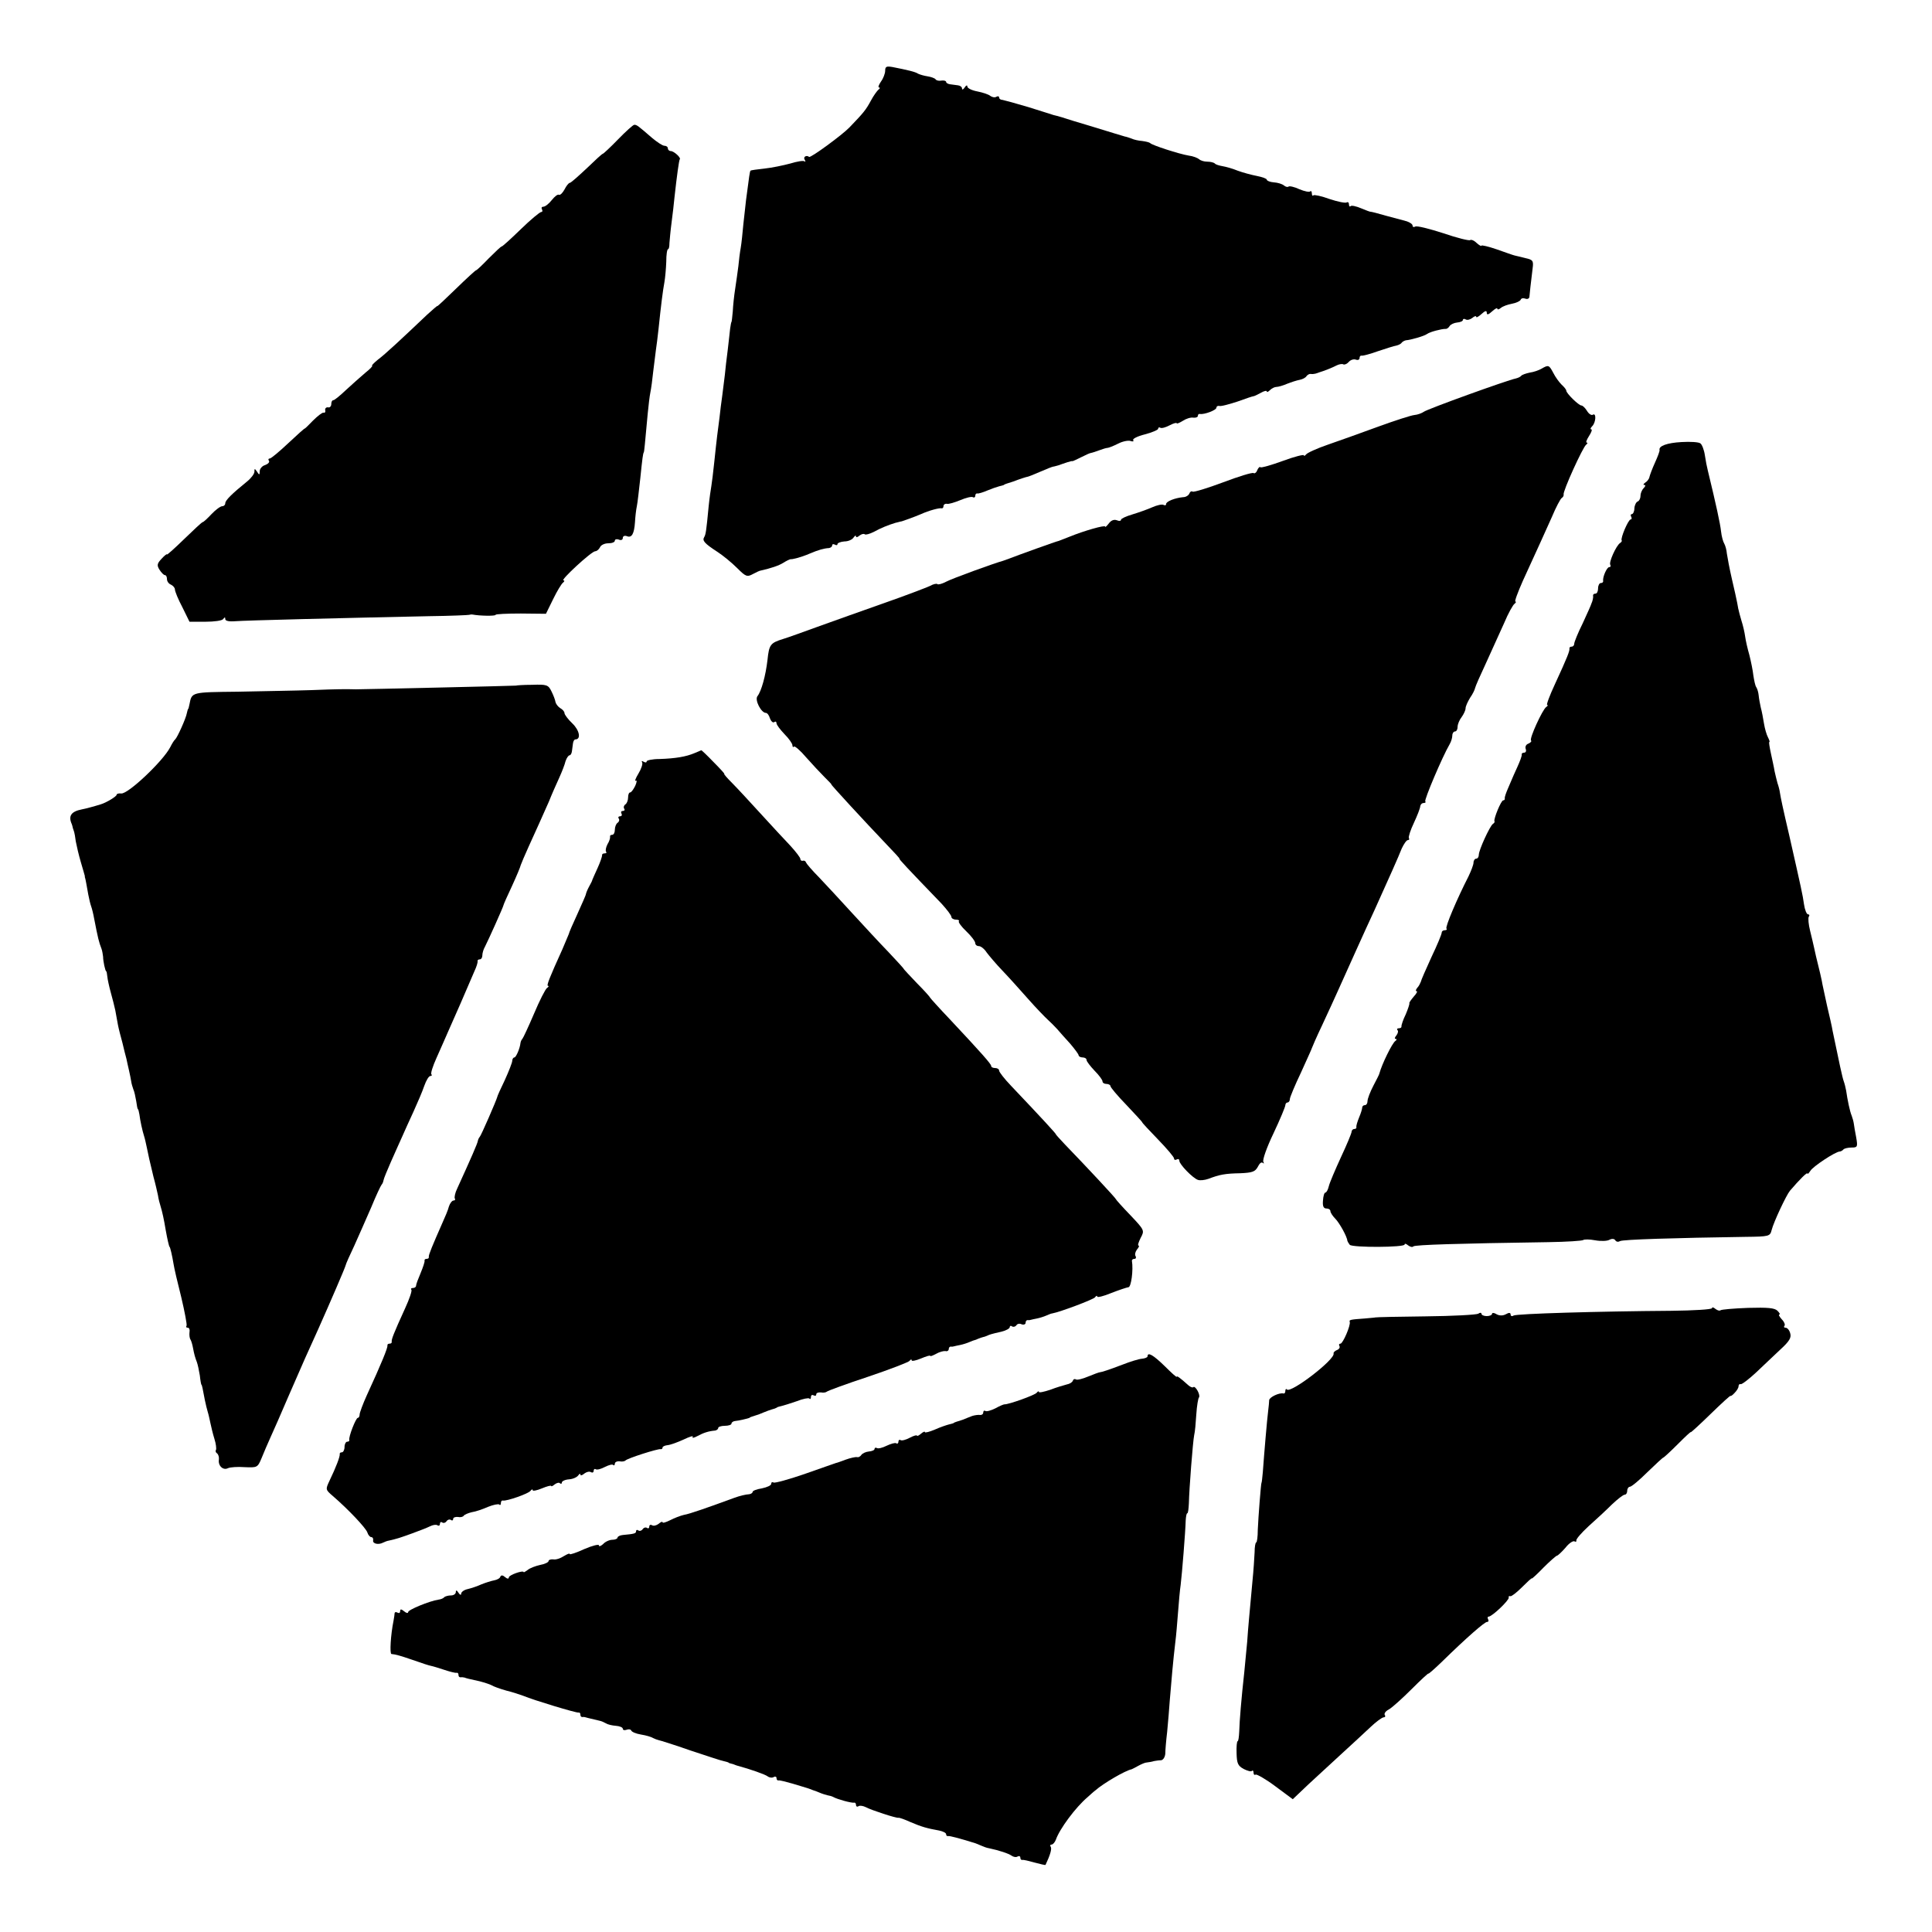
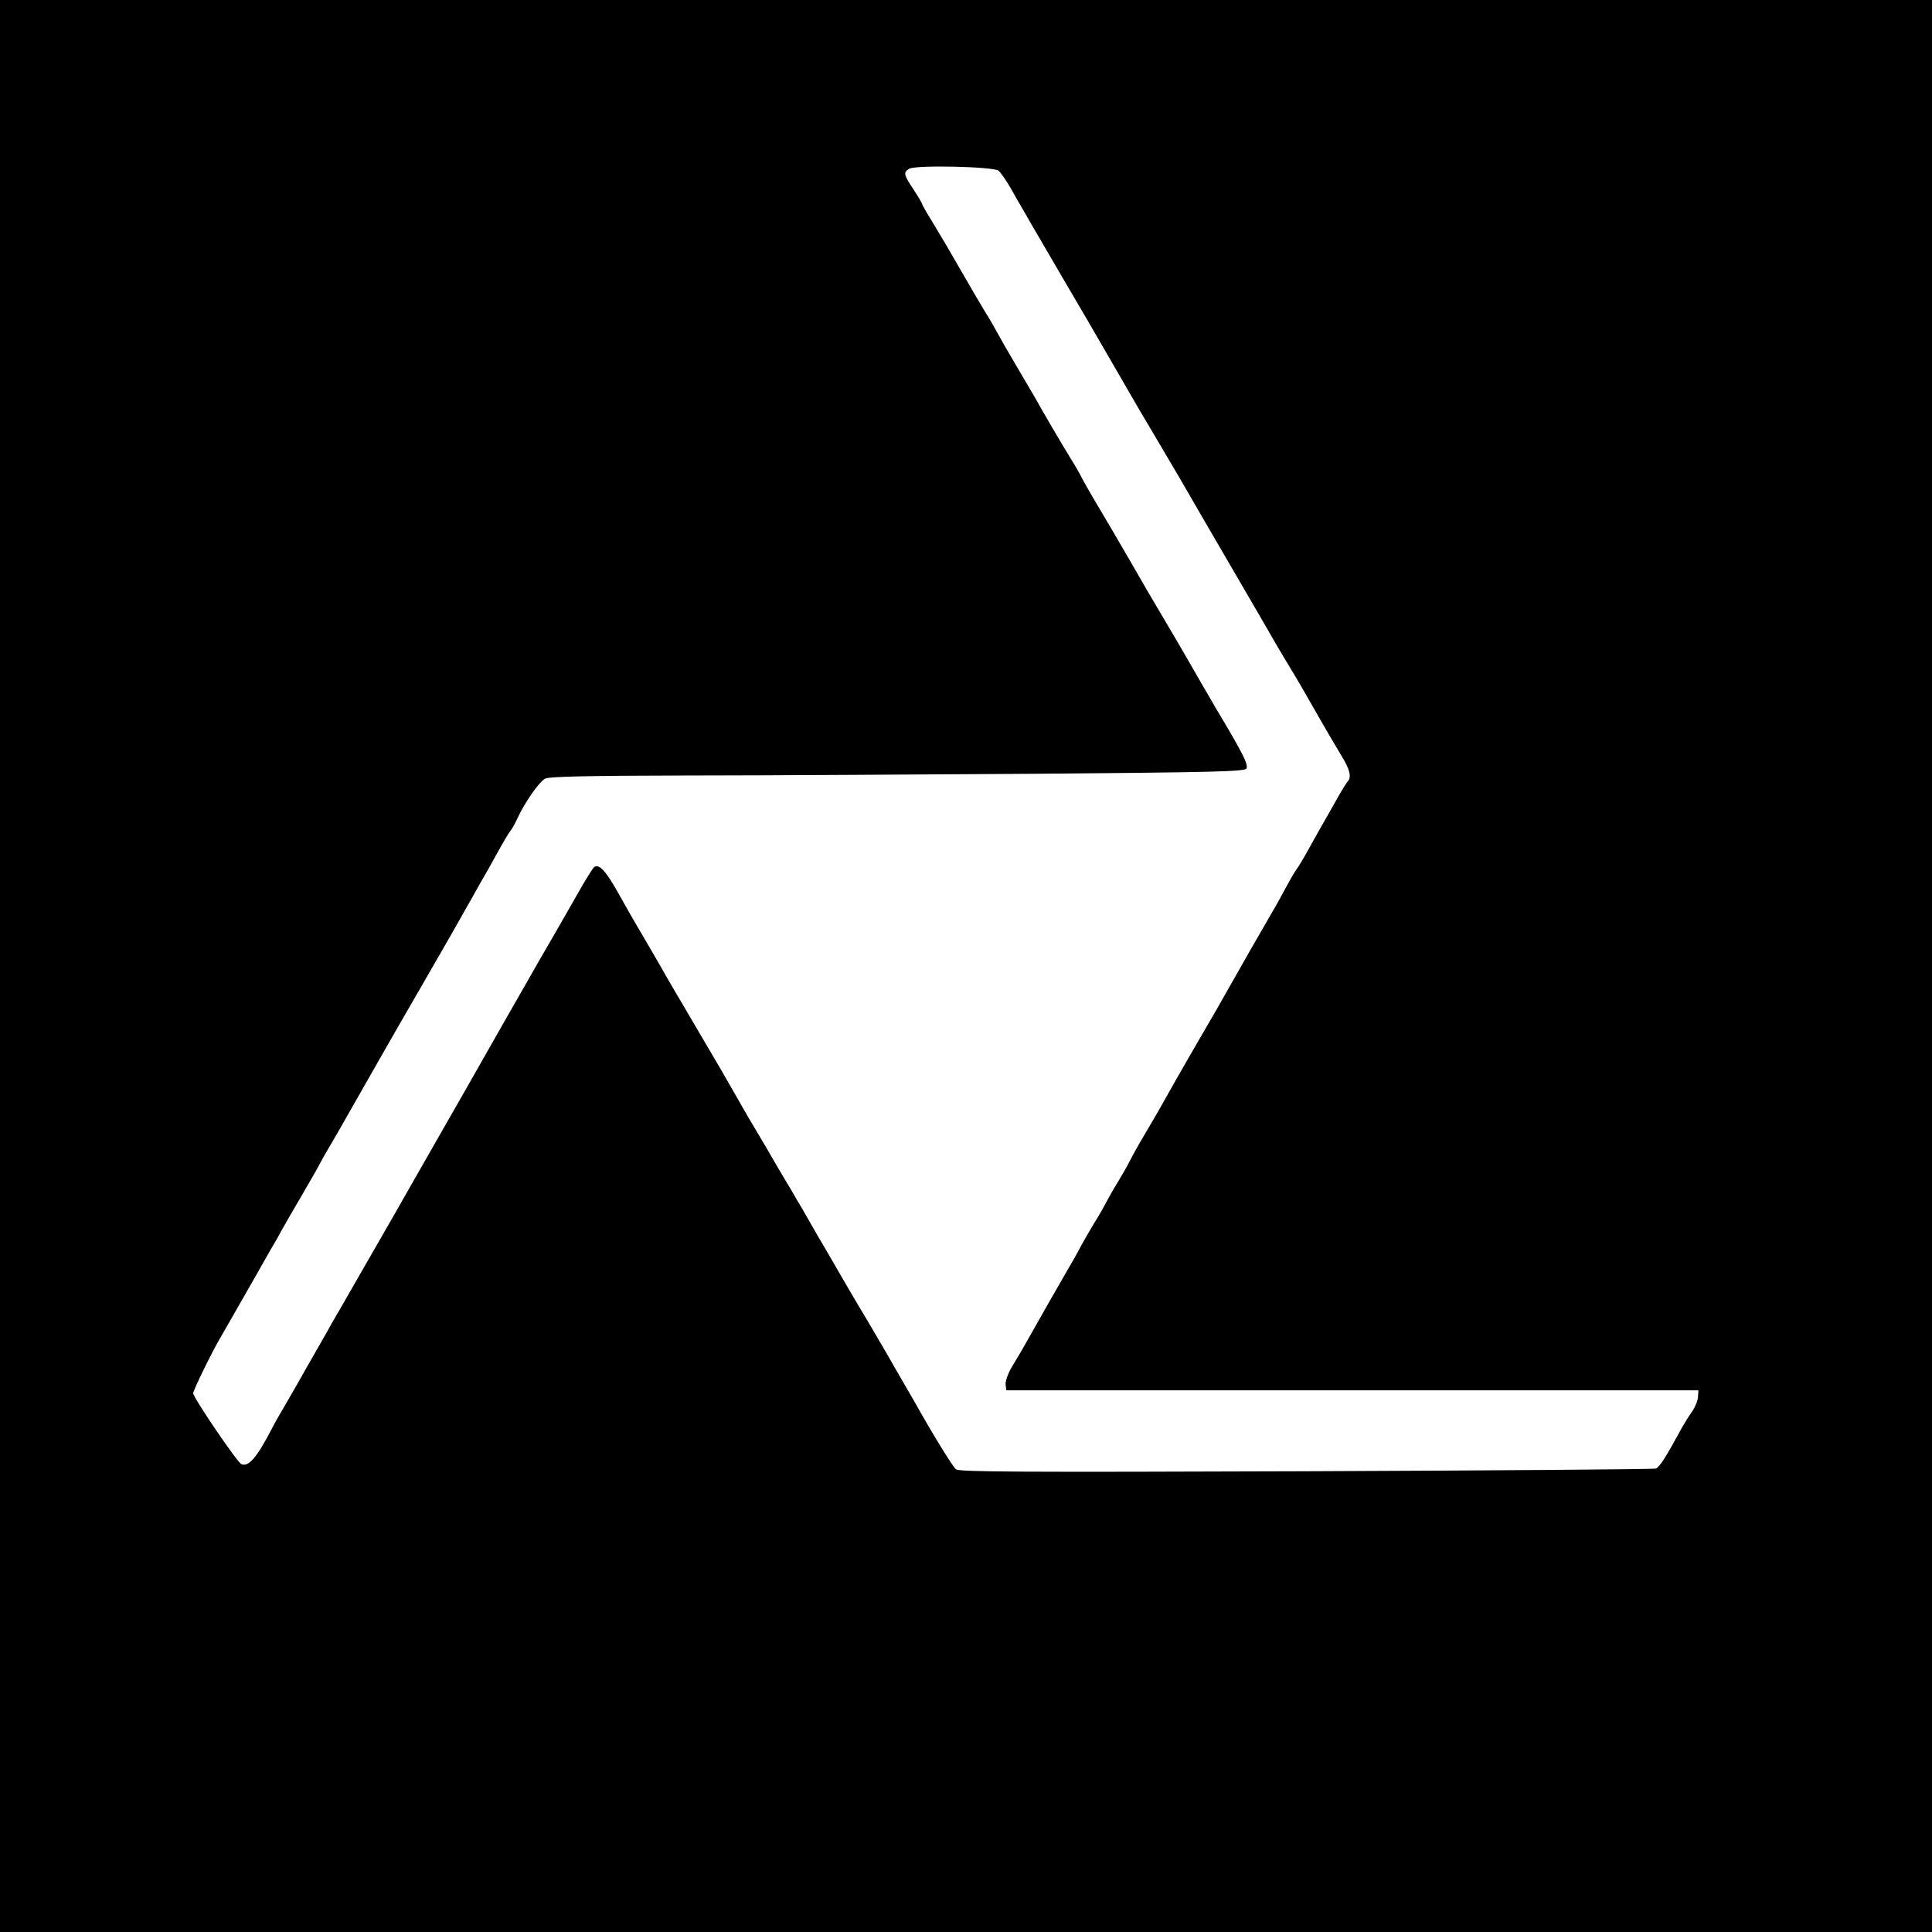
- <svg xmlns="http://www.w3.org/2000/svg" version="1.0" width="729pt" height="729pt" viewBox="0 0 729 729" preserveAspectRatio="xMidYMid meet">
-   <g transform="translate(0,729) scale(0.1,-0.1)" fill="#000000" stroke="none">
-     <path d="M3340 7023 c0 -10 -7 -29 -16 -41 -8 -12 -12 -22 -7 -22 4 0 4 -4 -2 -8 -5 -4 -19 -23 -29 -42 -19 -35 -27 -45 -81 -101 -28 -29 -147 -116 -152 -111 -10 8 -23 0 -17 -10 4 -7 4 -10 0 -7 -4 4 -28 0 -54 -8 -26 -7 -69 -16 -97 -19 -27 -3 -51 -6 -53 -8 -3 -3 -5 -20 -17 -111 -2 -16 -6 -57 -10 -90 -3 -33 -7 -73 -10 -90 -3 -16 -7 -48 -9 -70 -3 -22 -8 -60 -12 -85 -4 -25 -8 -63 -9 -85 -2 -22 -4 -40 -5 -40 -1 0 -3 -11 -5 -25 -1 -14 -6 -50 -9 -80 -4 -30 -9 -73 -11 -95 -3 -22 -7 -58 -10 -80 -3 -22 -8 -58 -10 -80 -3 -22 -7 -53 -9 -70 -2 -16 -7 -61 -11 -100 -4 -38 -9 -79 -11 -90 -2 -11 -7 -45 -10 -75 -9 -95 -11 -107 -17 -117 -8 -13 2 -24 48 -54 22 -14 56 -42 76 -62 33 -33 38 -35 60 -23 13 7 26 13 29 13 40 9 69 19 85 29 11 7 23 13 28 14 4 0 8 0 10 1 1 0 9 2 17 4 8 2 29 9 45 16 33 14 54 20 73 21 6 1 12 5 12 10 0 5 5 6 10 3 6 -3 10 -3 10 2 0 4 12 9 26 10 15 0 30 7 35 15 5 7 9 9 9 4 0 -5 6 -3 13 3 8 6 16 8 20 5 3 -3 18 1 34 9 27 15 55 26 81 34 6 1 18 5 25 6 15 5 46 16 72 27 31 14 69 24 78 22 4 -1 7 3 7 8 0 6 6 10 13 9 6 -2 29 5 51 14 21 9 42 14 47 11 5 -3 9 0 9 5 0 6 3 10 8 9 4 -1 21 4 37 11 17 7 37 14 45 16 8 2 16 4 18 5 1 2 5 3 10 5 4 1 15 5 25 8 23 9 51 18 54 18 2 0 23 8 48 19 25 11 46 19 48 19 1 0 10 2 20 5 9 3 25 9 35 12 9 3 18 5 20 4 1 0 16 7 32 15 16 8 33 16 37 16 5 1 18 5 31 10 13 5 27 9 31 9 4 0 22 7 40 16 17 9 39 13 47 10 8 -3 13 -2 10 3 -4 5 16 15 44 22 27 7 50 17 50 21 0 5 4 7 8 4 5 -3 20 1 35 9 15 8 27 11 27 8 0 -3 10 1 23 9 12 8 30 14 40 12 9 -1 17 2 17 7 0 5 3 8 8 7 15 -3 62 14 62 24 0 5 6 8 13 6 6 -1 37 7 67 17 30 11 57 20 60 20 3 0 15 6 28 13 12 7 22 9 22 5 0 -4 5 -2 12 5 7 7 18 12 24 12 7 0 25 5 41 12 15 6 37 13 48 15 10 2 22 8 25 14 4 5 11 9 16 8 5 -1 12 0 17 1 4 1 10 3 15 5 17 5 48 17 65 26 10 5 22 7 26 4 5 -2 14 2 21 10 6 7 18 11 26 8 8 -3 14 0 14 6 0 6 3 10 8 9 4 -1 32 6 62 17 30 10 61 20 69 21 8 2 17 6 20 11 3 4 11 8 16 9 17 1 70 16 80 24 11 8 54 19 69 19 5 -1 12 4 16 11 4 6 17 12 28 13 12 1 22 5 22 10 0 4 5 5 10 2 6 -4 17 -1 25 5 8 7 15 9 15 5 0 -5 9 0 20 10 14 13 20 14 20 5 0 -9 6 -8 20 5 11 10 20 15 20 10 0 -4 6 -3 13 3 7 6 26 13 42 16 17 3 31 10 33 15 2 6 10 7 18 4 8 -3 15 1 15 8 1 14 5 48 12 106 4 29 1 33 -27 39 -17 4 -35 9 -41 10 -5 1 -36 12 -67 23 -32 11 -58 17 -58 14 0 -3 -8 1 -18 10 -10 10 -21 14 -25 11 -3 -3 -49 8 -101 26 -53 17 -100 29 -106 25 -5 -3 -10 -2 -10 4 0 5 -10 12 -22 16 -57 15 -104 28 -118 32 -8 2 -16 4 -18 4 -1 -1 -17 5 -36 13 -19 8 -37 12 -40 8 -3 -3 -6 0 -6 7 0 7 -4 10 -9 7 -5 -3 -34 3 -64 13 -30 11 -58 17 -61 14 -3 -4 -6 0 -6 7 0 7 -3 11 -6 8 -3 -4 -22 0 -41 8 -19 9 -38 13 -41 10 -3 -3 -11 -1 -17 4 -7 6 -24 11 -39 12 -14 1 -26 6 -26 10 0 4 -17 10 -37 14 -21 4 -54 13 -73 20 -19 8 -45 15 -57 17 -12 2 -26 6 -29 10 -4 4 -17 7 -29 7 -11 0 -25 4 -30 9 -6 5 -23 12 -40 14 -36 6 -138 39 -145 47 -3 3 -16 6 -30 8 -14 1 -32 5 -40 9 -8 3 -20 7 -26 8 -6 2 -58 17 -115 35 -57 17 -113 34 -124 38 -11 3 -24 7 -30 8 -5 2 -48 15 -95 30 -47 14 -91 26 -97 27 -7 0 -13 4 -13 9 0 5 -5 6 -10 3 -6 -4 -16 -2 -23 3 -7 6 -29 13 -49 17 -21 4 -38 12 -38 19 0 6 -5 4 -10 -4 -5 -8 -10 -10 -10 -4 0 6 -7 11 -15 12 -8 1 -22 3 -30 4 -8 1 -15 5 -15 9 0 4 -8 6 -17 5 -10 -2 -20 0 -23 5 -3 4 -17 9 -30 11 -14 2 -30 7 -36 10 -10 7 -40 14 -96 25 -23 4 -28 2 -28 -14z" />
-     <path d="M2332 6764 c-29 -30 -55 -54 -57 -54 -3 0 -30 -25 -61 -55 -32 -30 -60 -55 -64 -55 -4 0 -13 -11 -20 -25 -7 -13 -16 -22 -21 -20 -4 3 -16 -6 -27 -20 -11 -14 -25 -25 -32 -25 -6 0 -8 -4 -5 -10 3 -5 2 -10 -3 -10 -5 0 -40 -29 -77 -65 -37 -36 -69 -65 -72 -65 -3 0 -24 -20 -49 -45 -24 -25 -45 -45 -48 -45 -2 0 -36 -31 -75 -69 -39 -38 -71 -68 -71 -66 0 2 -17 -13 -39 -33 -99 -94 -158 -149 -185 -169 -16 -13 -25 -23 -22 -23 4 0 -7 -12 -26 -27 -18 -15 -51 -45 -73 -65 -22 -21 -43 -38 -47 -38 -5 0 -8 -7 -8 -15 0 -8 -6 -14 -12 -12 -7 1 -12 -4 -11 -10 2 -7 -1 -12 -6 -10 -5 1 -23 -13 -40 -30 -17 -18 -31 -31 -31 -30 0 2 -28 -23 -62 -55 -34 -32 -65 -58 -70 -58 -5 0 -7 -4 -3 -9 3 -5 -4 -12 -15 -16 -11 -3 -20 -14 -20 -23 0 -15 -2 -15 -10 -2 -9 13 -10 13 -10 0 0 -8 -13 -25 -28 -37 -58 -47 -82 -71 -82 -82 0 -6 -5 -11 -11 -11 -7 0 -25 -13 -41 -30 -15 -16 -30 -30 -33 -30 -3 0 -34 -29 -70 -64 -36 -35 -65 -61 -65 -58 0 3 -9 -4 -20 -16 -17 -18 -19 -25 -8 -42 7 -11 16 -20 20 -20 5 0 8 -7 8 -15 0 -9 7 -18 15 -21 8 -4 15 -12 15 -18 0 -7 12 -37 28 -67 l27 -55 60 0 c33 0 63 4 67 10 6 8 8 8 8 0 0 -7 15 -10 38 -8 35 3 400 12 732 19 80 1 147 4 150 5 3 1 9 2 14 1 26 -5 86 -6 86 -1 0 3 43 5 95 5 l95 -1 27 55 c15 31 32 59 38 63 5 4 6 8 1 8 -13 0 106 110 120 110 6 0 14 7 18 15 3 8 17 15 31 15 14 0 25 4 25 10 0 5 7 7 15 4 8 -4 15 -1 15 6 0 7 7 10 15 7 19 -8 28 9 31 53 1 19 4 46 7 60 3 14 8 61 13 105 8 78 10 92 13 98 2 2 4 27 15 146 3 30 7 66 10 80 3 14 8 51 11 81 4 30 8 66 10 80 2 14 7 50 10 80 9 87 16 143 22 175 3 17 6 51 7 77 0 27 3 48 7 48 3 0 5 10 5 23 1 12 4 47 8 77 4 30 9 73 11 95 9 82 17 140 20 144 6 5 -22 31 -34 31 -6 0 -11 5 -11 10 0 6 -6 10 -13 10 -7 0 -28 14 -47 30 -52 45 -58 50 -67 49 -4 0 -32 -25 -61 -55z" />
-     <path d="M5817 5899 c-10 -6 -30 -13 -45 -15 -14 -3 -29 -8 -32 -12 -3 -4 -12 -8 -20 -10 -31 -6 -336 -116 -348 -126 -7 -5 -23 -11 -35 -12 -12 -1 -74 -21 -137 -44 -63 -23 -149 -54 -190 -68 -41 -14 -78 -31 -82 -37 -4 -5 -8 -7 -8 -3 0 4 -36 -5 -79 -21 -44 -16 -82 -27 -85 -24 -3 3 -8 -2 -12 -11 -3 -9 -10 -14 -14 -11 -5 3 -57 -13 -115 -35 -59 -22 -111 -38 -115 -35 -5 3 -10 -1 -12 -7 -3 -7 -13 -14 -24 -14 -31 -3 -64 -16 -64 -26 0 -5 -4 -6 -10 -3 -5 3 -24 -1 -42 -9 -18 -8 -52 -20 -75 -27 -24 -7 -43 -16 -43 -20 0 -5 -7 -6 -16 -2 -11 4 -22 -1 -30 -12 -8 -10 -14 -16 -14 -12 0 7 -80 -16 -134 -38 -20 -8 -38 -15 -41 -16 -5 0 -160 -56 -185 -66 -8 -3 -19 -7 -25 -9 -33 -9 -193 -67 -215 -79 -15 -8 -30 -12 -33 -9 -3 3 -16 0 -28 -7 -13 -6 -91 -36 -174 -65 -82 -29 -195 -69 -250 -89 -55 -20 -113 -41 -130 -46 -48 -15 -53 -21 -59 -79 -7 -60 -23 -118 -38 -137 -11 -14 14 -63 32 -63 5 0 12 -9 15 -20 4 -11 11 -18 16 -15 5 4 9 2 9 -4 0 -6 14 -24 30 -41 17 -17 30 -36 30 -42 0 -6 3 -9 6 -5 3 3 24 -15 46 -41 23 -26 54 -59 69 -74 16 -16 28 -28 26 -28 -3 0 126 -140 209 -227 28 -29 50 -53 48 -53 -4 0 26 -32 159 -170 20 -22 37 -44 37 -50 0 -5 8 -10 17 -10 9 0 14 -3 11 -6 -3 -3 9 -20 28 -38 19 -18 34 -38 34 -45 0 -6 6 -11 14 -11 7 0 21 -11 29 -24 9 -12 35 -43 59 -68 24 -25 68 -74 98 -108 30 -34 64 -69 74 -78 10 -9 26 -25 35 -35 9 -11 31 -35 49 -55 17 -20 32 -40 32 -44 0 -4 7 -8 15 -8 8 0 15 -4 15 -10 0 -5 14 -23 30 -40 17 -17 30 -35 30 -40 0 -6 7 -10 15 -10 8 0 15 -4 15 -8 0 -5 27 -37 60 -71 33 -35 60 -64 60 -66 0 -2 27 -31 60 -65 33 -34 60 -66 60 -71 0 -6 5 -7 10 -4 6 3 10 1 10 -5 0 -13 50 -65 70 -72 8 -3 26 -1 40 4 42 16 63 20 120 21 46 2 56 6 66 24 6 13 14 20 19 15 5 -4 5 -2 2 4 -4 7 13 55 38 107 25 53 45 101 45 107 0 5 4 10 8 10 5 0 9 6 9 13 0 6 19 52 42 100 22 49 41 90 41 92 0 1 17 41 39 87 21 45 49 106 61 133 32 71 100 223 136 300 56 124 91 202 103 233 8 17 18 32 23 32 5 0 7 3 4 8 -2 4 6 30 19 57 13 28 24 56 24 63 1 6 6 12 13 12 6 0 9 3 6 6 -5 5 64 168 92 216 6 10 10 25 10 33 0 8 5 15 10 15 6 0 10 8 10 18 0 9 7 26 15 36 8 11 15 26 15 33 0 8 8 25 17 40 10 14 18 31 19 37 1 6 20 49 42 96 21 47 52 114 68 150 15 36 33 68 39 72 5 4 7 8 3 8 -4 0 9 35 28 78 61 133 80 175 110 242 15 36 32 68 37 71 5 3 8 9 7 13 -4 11 73 180 85 188 5 4 7 8 2 8 -4 0 0 11 9 25 9 14 13 25 8 25 -4 0 -3 5 4 12 14 14 16 52 2 43 -5 -3 -15 3 -22 15 -7 11 -16 20 -21 20 -10 0 -57 46 -57 56 0 4 -8 14 -18 23 -9 9 -23 28 -31 44 -16 30 -18 31 -44 16z" />
-     <path d="M6345 5622 c-55 -3 -87 -15 -83 -30 1 -4 -7 -25 -17 -47 -10 -22 -19 -46 -21 -54 -1 -8 -9 -18 -16 -22 -7 -5 -9 -9 -3 -9 5 0 4 -5 -3 -12 -7 -7 -12 -20 -12 -29 0 -10 -5 -19 -10 -21 -6 -2 -12 -13 -13 -26 0 -12 -5 -22 -10 -22 -4 0 -5 -4 -2 -10 3 -5 2 -10 -2 -10 -9 0 -39 -71 -34 -79 2 -2 -1 -7 -6 -10 -15 -10 -43 -73 -37 -82 3 -5 1 -9 -4 -9 -9 0 -25 -37 -23 -52 1 -5 -3 -8 -9 -8 -5 0 -10 -9 -10 -20 0 -11 -4 -20 -10 -20 -6 0 -9 -3 -9 -7 1 -5 0 -11 -1 -15 -1 -5 -3 -11 -5 -15 -1 -5 -16 -38 -33 -75 -18 -36 -32 -71 -32 -77 0 -6 -4 -11 -10 -11 -5 0 -9 -3 -8 -7 1 -9 -6 -29 -55 -135 -20 -43 -33 -78 -29 -78 4 0 2 -4 -4 -8 -14 -10 -64 -119 -57 -126 3 -3 -1 -8 -10 -12 -9 -3 -13 -12 -10 -20 3 -8 0 -14 -6 -14 -6 0 -10 -3 -9 -7 1 -5 -7 -26 -17 -48 -10 -22 -19 -42 -20 -45 -1 -3 -8 -18 -15 -35 -7 -16 -13 -33 -12 -37 1 -5 -2 -8 -6 -8 -8 0 -37 -71 -33 -79 2 -2 -1 -7 -6 -10 -12 -9 -53 -99 -53 -116 0 -8 -4 -15 -10 -15 -5 0 -10 -7 -10 -15 0 -8 -9 -31 -19 -52 -43 -84 -89 -192 -83 -197 3 -3 0 -6 -6 -6 -7 0 -12 -4 -12 -9 0 -6 -17 -47 -39 -93 -21 -46 -39 -87 -40 -93 -2 -5 -7 -16 -13 -22 -6 -7 -7 -13 -3 -13 5 0 0 -9 -11 -21 -10 -12 -18 -23 -16 -25 1 -2 -5 -21 -14 -42 -10 -20 -16 -40 -16 -44 1 -5 -3 -8 -10 -8 -6 0 -8 -3 -5 -7 4 -3 2 -12 -4 -20 -6 -7 -8 -13 -3 -13 5 0 5 -4 -1 -8 -12 -8 -51 -88 -60 -122 0 -3 -11 -24 -23 -47 -12 -23 -22 -49 -22 -58 0 -8 -4 -15 -10 -15 -5 0 -10 -4 -10 -9 0 -5 -5 -22 -12 -38 -6 -15 -11 -31 -10 -35 1 -5 -2 -8 -8 -8 -5 0 -10 -5 -10 -10 0 -6 -18 -49 -40 -96 -22 -48 -43 -97 -46 -110 -3 -13 -9 -24 -13 -24 -4 0 -8 -13 -9 -30 -2 -21 2 -30 13 -30 8 0 15 -4 15 -10 0 -5 8 -18 18 -28 16 -16 45 -68 46 -84 1 -3 5 -10 9 -15 11 -11 207 -10 207 1 0 5 6 3 13 -3 8 -6 17 -8 20 -4 6 6 168 11 509 16 69 1 129 5 132 8 4 3 24 3 45 -1 22 -4 46 -3 54 2 10 5 18 4 22 -2 4 -6 11 -7 18 -3 10 6 205 12 474 16 89 1 92 2 98 26 8 31 55 131 69 148 35 41 66 72 66 65 0 -4 5 1 11 10 9 16 95 73 111 73 3 0 10 3 14 8 4 4 18 7 31 7 22 0 23 3 17 38 -4 20 -8 44 -9 52 -1 8 -5 22 -8 30 -7 16 -16 60 -21 95 -2 11 -6 27 -9 35 -5 13 -18 74 -42 190 -2 14 -12 57 -21 95 -8 39 -18 81 -20 95 -3 14 -9 41 -14 60 -5 19 -11 46 -14 60 -3 14 -10 44 -16 68 -6 24 -8 47 -5 53 4 5 2 9 -3 9 -5 0 -12 17 -15 38 -5 36 -10 58 -55 257 -25 107 -33 145 -36 165 -1 8 -5 24 -9 35 -3 11 -8 31 -11 45 -2 14 -9 44 -14 68 -5 23 -8 42 -6 42 3 0 0 8 -5 18 -5 9 -12 33 -15 52 -3 19 -8 46 -12 60 -3 14 -7 34 -8 46 -1 11 -5 25 -9 31 -4 5 -8 25 -11 44 -2 19 -9 53 -15 77 -7 24 -14 55 -16 70 -2 15 -8 42 -14 60 -5 18 -10 35 -10 37 -1 3 -1 6 -2 8 0 1 -2 11 -4 22 -2 11 -11 52 -20 90 -9 39 -17 82 -19 96 -1 14 -6 31 -10 38 -4 6 -10 27 -12 46 -3 29 -19 102 -50 230 -3 11 -8 37 -11 57 -3 21 -11 41 -17 45 -6 5 -38 7 -71 5z" />
-     <path d="M1947 4703 c-2 -1 -576 -14 -604 -14 -38 1 -68 1 -168 -3 -60 -2 -186 -4 -278 -6 -175 -2 -173 -1 -182 -47 -2 -10 -4 -18 -5 -18 -1 0 -3 -7 -5 -16 -3 -19 -36 -92 -44 -99 -4 -3 -12 -16 -19 -30 -27 -52 -160 -178 -185 -174 -9 1 -17 -1 -17 -5 0 -6 -39 -30 -60 -36 -22 -7 -59 -17 -71 -19 -41 -8 -52 -25 -38 -56 1 -3 3 -9 4 -15 2 -5 4 -12 5 -15 1 -3 4 -18 6 -35 3 -16 11 -51 19 -78 8 -26 14 -49 15 -52 0 -3 0 -6 1 -7 2 -6 7 -35 12 -63 3 -16 8 -37 11 -45 3 -8 8 -28 11 -45 15 -77 18 -89 28 -115 3 -8 5 -22 6 -30 0 -16 8 -55 12 -55 1 0 3 -9 4 -20 1 -11 7 -38 13 -60 6 -22 14 -52 17 -67 3 -16 7 -40 10 -55 3 -16 11 -46 17 -68 5 -22 12 -49 15 -60 2 -11 7 -31 10 -45 3 -14 7 -32 8 -40 1 -8 5 -22 8 -30 4 -8 8 -28 11 -45 2 -16 5 -30 6 -30 2 0 4 -9 6 -20 3 -24 11 -61 18 -83 3 -9 7 -28 10 -42 6 -29 10 -49 25 -110 7 -25 14 -56 17 -70 2 -14 7 -33 10 -42 6 -19 13 -51 19 -88 6 -34 13 -65 15 -65 2 0 10 -34 15 -65 2 -14 15 -70 29 -125 13 -55 22 -103 20 -107 -3 -5 -1 -8 5 -8 5 0 8 -8 6 -17 -1 -10 0 -22 4 -28 3 -5 7 -19 9 -30 5 -26 8 -37 15 -55 3 -8 8 -31 11 -50 2 -19 5 -35 6 -35 2 0 5 -15 13 -58 3 -15 8 -35 11 -45 3 -9 7 -28 10 -42 3 -14 9 -40 15 -59 6 -19 8 -37 6 -42 -3 -4 -1 -10 4 -13 5 -4 8 -14 7 -23 -4 -24 16 -42 34 -33 8 4 37 6 63 4 47 -2 49 -2 64 34 8 20 23 55 33 77 10 22 42 94 70 160 52 120 73 167 110 248 46 103 102 233 104 242 1 6 16 39 33 75 16 36 45 101 64 145 18 44 36 82 39 85 3 3 6 10 7 16 1 7 14 38 28 70 15 33 33 75 42 94 8 19 28 62 43 95 15 33 34 77 41 98 7 20 17 37 23 37 5 0 7 3 4 6 -4 3 5 31 19 62 14 31 34 77 45 102 32 72 58 131 98 225 8 17 13 33 12 38 -1 4 3 7 8 7 6 0 10 7 10 15 0 8 4 23 10 33 11 21 70 152 70 157 0 2 14 34 32 72 17 37 32 73 33 79 2 6 15 37 30 70 33 72 47 104 76 169 11 28 29 68 39 90 10 22 21 50 24 63 4 12 11 22 15 22 4 0 8 7 9 15 1 8 3 22 4 30 1 8 5 15 9 15 22 0 16 34 -11 60 -17 16 -30 34 -30 39 0 6 -7 14 -16 19 -8 5 -16 15 -18 23 -1 8 -8 26 -15 40 -12 25 -18 27 -73 25 -33 0 -60 -2 -61 -3z" />
-     <path d="M2620 4448 c-31 -13 -70 -20 -132 -22 -27 0 -48 -5 -48 -9 0 -5 -5 -5 -12 -1 -6 4 -8 3 -5 -3 3 -5 -3 -24 -14 -42 -11 -18 -15 -30 -10 -27 5 3 4 -5 -2 -19 -7 -14 -15 -25 -19 -25 -5 0 -8 -9 -8 -19 0 -11 -5 -23 -10 -26 -6 -4 -8 -11 -5 -16 4 -5 1 -9 -5 -9 -6 0 -8 -4 -5 -10 3 -5 1 -10 -5 -10 -6 0 -9 -4 -5 -9 3 -5 1 -12 -5 -16 -5 -3 -10 -15 -10 -26 0 -10 -4 -19 -10 -19 -6 0 -9 -3 -8 -7 1 -5 -3 -18 -10 -29 -6 -12 -8 -24 -5 -28 3 -3 1 -6 -5 -6 -7 0 -11 -3 -10 -7 0 -5 -7 -26 -17 -48 -10 -22 -19 -42 -20 -45 0 -3 -6 -14 -12 -25 -6 -11 -11 -23 -12 -28 0 -4 -15 -37 -32 -75 -17 -37 -32 -71 -33 -77 -2 -5 -13 -31 -24 -57 -49 -108 -61 -138 -54 -138 4 0 2 -4 -4 -8 -6 -4 -28 -47 -49 -97 -21 -49 -41 -92 -44 -95 -3 -3 -6 -9 -7 -15 -2 -21 -17 -55 -23 -55 -4 0 -8 -6 -8 -12 0 -7 -13 -40 -28 -73 -16 -33 -29 -62 -29 -65 -3 -12 -61 -146 -66 -150 -3 -3 -6 -10 -7 -15 -1 -9 -26 -66 -78 -180 -8 -16 -11 -33 -9 -37 3 -4 1 -8 -5 -8 -5 0 -13 -10 -17 -22 -3 -13 -15 -41 -25 -63 -37 -84 -52 -120 -51 -127 1 -5 -2 -8 -8 -8 -6 0 -9 -3 -8 -7 1 -5 -6 -25 -15 -47 -9 -21 -17 -42 -17 -47 0 -5 -5 -9 -12 -9 -6 0 -9 -3 -6 -6 4 -3 -7 -35 -24 -72 -43 -94 -51 -116 -50 -124 1 -5 -2 -8 -8 -8 -6 0 -9 -3 -8 -7 1 -9 -21 -64 -78 -188 -15 -33 -27 -66 -27 -72 0 -7 -3 -13 -7 -13 -7 0 -35 -71 -32 -83 1 -4 -2 -7 -8 -7 -5 0 -10 -9 -10 -20 0 -11 -5 -20 -10 -20 -6 0 -9 -3 -8 -7 1 -9 -13 -47 -39 -101 -15 -32 -15 -33 13 -57 58 -50 124 -120 130 -137 3 -10 10 -18 15 -18 5 0 8 -5 7 -12 -3 -13 20 -18 37 -9 6 3 16 7 23 8 31 7 40 10 87 27 28 10 58 22 68 27 10 5 22 7 27 4 6 -4 10 -1 10 5 0 6 4 9 9 5 5 -3 12 -1 16 5 4 6 11 8 16 5 5 -4 9 -2 9 4 0 5 8 8 18 7 9 -2 19 0 22 5 3 4 17 10 30 13 14 2 41 11 61 20 20 8 39 12 43 9 3 -4 6 -1 6 5 0 7 3 11 8 10 13 -3 97 26 104 37 4 5 8 7 8 2 0 -4 16 -1 35 7 19 8 35 12 35 9 0 -3 6 0 13 6 8 6 17 8 20 4 4 -3 7 -2 7 3 0 5 12 11 27 12 15 1 30 8 35 15 4 6 8 8 8 3 0 -5 7 -3 15 4 8 6 19 9 25 5 5 -3 10 -1 10 5 0 6 4 9 8 6 5 -3 20 1 35 9 14 7 28 11 31 7 3 -3 6 0 6 5 0 6 8 10 18 9 9 -2 19 0 22 3 6 8 122 45 133 43 4 -1 7 2 7 6 0 4 9 8 19 9 11 1 38 11 60 21 23 11 38 16 35 10 -4 -5 4 -4 17 3 24 13 43 19 67 21 6 1 12 5 12 10 0 4 11 8 25 8 14 0 25 4 25 8 0 5 6 9 13 10 14 1 51 10 55 12 1 2 5 3 10 5 4 1 15 5 25 8 9 4 25 10 35 14 9 3 20 7 25 8 4 2 8 3 10 5 1 1 9 3 17 5 8 2 34 10 57 18 22 9 44 13 47 10 3 -4 6 -1 6 6 0 7 5 9 10 6 6 -3 10 -2 10 4 0 5 8 8 18 7 9 -2 19 0 22 3 3 3 73 29 155 56 83 28 153 55 157 60 4 6 8 7 8 2 0 -4 16 -1 35 7 19 8 35 13 35 10 0 -3 10 1 23 8 12 7 28 11 35 10 6 -2 12 2 12 8 0 5 3 9 8 9 4 -1 9 0 12 1 3 1 13 3 23 5 10 2 26 7 35 11 9 4 20 8 25 9 4 2 9 4 12 5 3 1 10 4 15 5 6 1 12 4 15 5 8 4 17 7 53 15 17 4 32 12 32 17 0 5 4 7 9 3 5 -3 12 -1 16 4 3 6 12 8 20 4 8 -3 15 0 15 6 0 6 3 10 8 10 4 -1 9 0 12 1 3 1 13 3 23 5 10 2 26 7 35 11 9 4 19 8 22 8 29 5 157 53 162 61 4 6 8 7 8 3 0 -5 24 1 53 13 28 11 58 21 65 22 10 0 19 64 13 100 0 4 4 7 10 7 5 0 7 5 4 10 -4 6 -1 17 5 25 7 8 10 15 6 15 -4 0 0 13 8 29 15 28 15 29 -39 86 -30 31 -55 59 -55 61 0 3 -106 117 -192 206 -20 21 -35 38 -34 38 3 0 -56 64 -169 183 -25 26 -45 52 -45 57 0 6 -7 10 -15 10 -8 0 -15 3 -15 8 0 7 -36 48 -156 176 -41 43 -74 80 -74 81 0 2 -22 27 -50 55 -27 28 -50 53 -50 54 0 2 -26 30 -57 63 -32 33 -94 100 -138 148 -44 48 -100 109 -125 135 -25 25 -47 51 -49 56 -1 5 -7 8 -12 6 -5 -1 -9 2 -9 7 0 5 -17 27 -37 49 -21 22 -72 77 -113 122 -41 45 -90 98 -108 116 -19 19 -32 34 -29 34 2 0 -16 20 -41 45 -24 25 -45 45 -46 44 0 0 -12 -5 -26 -11z" />
-     <path d="M6460 2354 c0 -5 -69 -9 -153 -10 -279 -2 -585 -11 -596 -18 -6 -4 -11 -2 -11 4 0 7 -6 8 -18 1 -11 -6 -24 -6 -35 0 -9 6 -17 6 -17 2 0 -5 -9 -9 -20 -9 -11 0 -20 4 -20 9 0 4 -6 5 -12 0 -7 -4 -96 -9 -198 -10 -102 -1 -187 -3 -190 -4 -3 -1 -21 -2 -40 -4 -56 -4 -60 -5 -57 -13 4 -13 -26 -82 -35 -82 -5 0 -7 -4 -4 -9 3 -5 -1 -12 -9 -15 -8 -3 -14 -9 -13 -13 7 -22 -161 -151 -176 -136 -3 4 -6 1 -6 -5 0 -7 -3 -11 -7 -10 -16 4 -53 -14 -54 -25 0 -7 -2 -25 -4 -42 -4 -31 -15 -160 -20 -230 -2 -22 -4 -40 -5 -40 -2 0 -12 -130 -14 -177 0 -27 -3 -48 -6 -48 -3 0 -6 -17 -6 -37 -1 -21 -4 -69 -8 -108 -12 -133 -16 -170 -20 -230 -3 -33 -8 -85 -11 -115 -11 -99 -18 -184 -19 -223 -1 -20 -3 -37 -6 -37 -3 0 -5 -21 -4 -46 1 -38 5 -47 27 -59 14 -7 28 -11 31 -7 3 3 6 0 6 -7 0 -7 4 -10 8 -7 4 2 38 -17 74 -44 l66 -49 60 57 c34 31 91 84 127 117 36 33 84 77 106 98 21 20 44 37 50 37 5 0 8 4 4 9 -3 6 4 15 16 21 12 7 50 41 85 76 35 35 64 62 64 59 0 -2 22 17 49 43 96 94 163 152 172 152 6 0 7 5 4 10 -3 6 -2 10 2 10 13 0 78 62 76 72 -2 4 1 7 6 5 5 -1 25 15 45 35 20 20 36 35 36 32 0 -2 20 16 44 41 25 25 48 45 51 45 3 0 18 14 32 30 13 17 29 27 34 24 5 -3 8 -1 7 3 -2 5 19 29 46 54 27 24 67 61 88 82 21 20 43 37 48 37 6 0 10 7 10 15 0 8 5 15 10 15 6 0 36 25 66 55 31 30 58 55 60 55 2 0 27 23 54 50 28 28 50 49 50 46 0 -2 34 29 75 69 41 40 75 71 75 68 0 -2 7 2 15 11 8 8 15 19 15 25 0 6 4 10 8 8 5 -1 31 19 58 44 27 26 69 65 92 87 34 31 42 45 37 61 -3 12 -11 21 -17 21 -6 0 -8 3 -5 7 4 3 0 15 -10 25 -9 10 -13 18 -9 18 4 0 1 6 -7 14 -11 11 -37 13 -111 11 -54 -2 -100 -6 -104 -9 -3 -3 -11 -1 -19 5 -7 6 -13 8 -13 3z" />
-     <path d="M4330 2172 c0 -4 -10 -8 -22 -9 -12 -1 -44 -11 -72 -22 -55 -21 -78 -28 -86 -29 -3 0 -22 -7 -44 -16 -21 -9 -42 -14 -46 -11 -5 3 -10 1 -12 -5 -2 -6 -12 -12 -23 -14 -11 -3 -39 -11 -62 -20 -24 -8 -43 -12 -43 -8 0 4 -4 2 -8 -3 -6 -9 -107 -45 -122 -44 -3 0 -18 -6 -34 -15 -16 -8 -33 -13 -38 -10 -4 3 -8 0 -8 -6 0 -6 -6 -10 -12 -9 -7 1 -21 -1 -30 -4 -10 -4 -26 -10 -35 -14 -10 -3 -21 -7 -25 -8 -5 -2 -9 -3 -10 -5 -2 -1 -10 -3 -18 -5 -8 -2 -32 -10 -52 -19 -21 -9 -38 -13 -38 -10 0 4 -7 1 -15 -6 -8 -7 -15 -10 -15 -7 0 3 -12 0 -27 -8 -15 -8 -30 -12 -35 -9 -4 3 -8 0 -8 -6 0 -6 -4 -9 -8 -6 -5 3 -21 -2 -36 -9 -16 -8 -32 -12 -37 -9 -5 3 -9 1 -9 -3 0 -5 -10 -9 -22 -10 -11 -1 -24 -7 -28 -13 -4 -6 -11 -10 -16 -8 -5 1 -25 -3 -44 -10 -19 -7 -35 -13 -35 -12 0 0 -51 -18 -114 -40 -63 -22 -118 -37 -122 -34 -5 3 -9 1 -9 -5 0 -6 -16 -13 -35 -17 -19 -3 -35 -9 -35 -13 0 -4 -6 -8 -12 -9 -15 -1 -36 -6 -58 -14 -98 -36 -169 -61 -189 -64 -13 -3 -37 -12 -52 -20 -16 -8 -29 -12 -29 -8 0 4 -7 1 -15 -6 -8 -6 -19 -9 -25 -5 -5 3 -10 1 -10 -5 0 -6 -4 -9 -9 -5 -5 3 -12 1 -16 -5 -4 -6 -11 -8 -16 -5 -5 4 -9 2 -9 -3 0 -8 -6 -10 -50 -14 -11 -1 -20 -6 -20 -10 0 -4 -9 -8 -19 -8 -11 0 -27 -7 -35 -16 -9 -8 -16 -11 -16 -5 0 5 -25 -1 -55 -14 -30 -14 -55 -22 -55 -19 0 4 -10 0 -23 -8 -12 -8 -30 -14 -39 -12 -10 1 -18 -2 -18 -6 0 -5 -15 -12 -32 -15 -18 -4 -39 -12 -47 -19 -8 -6 -15 -10 -15 -8 -2 8 -56 -11 -56 -20 0 -6 -6 -6 -14 1 -9 8 -15 8 -18 2 -1 -6 -12 -12 -23 -14 -11 -2 -33 -9 -48 -15 -15 -7 -39 -15 -52 -18 -14 -3 -25 -11 -25 -18 0 -6 -5 -4 -10 4 -6 10 -10 11 -10 3 0 -7 -8 -13 -18 -13 -10 0 -22 -3 -26 -7 -3 -4 -13 -8 -22 -9 -33 -5 -114 -38 -114 -47 0 -5 -7 -4 -15 3 -11 9 -15 9 -15 1 0 -7 -4 -9 -10 -6 -5 3 -10 3 -11 -2 0 -4 -2 -17 -4 -28 -11 -54 -15 -125 -8 -126 15 -1 38 -8 73 -20 52 -18 64 -22 77 -25 6 -1 29 -8 50 -15 21 -7 41 -12 46 -11 4 1 7 -2 7 -8 0 -6 3 -9 8 -9 4 1 10 0 15 -1 8 -3 11 -4 57 -14 19 -5 40 -12 45 -15 6 -4 30 -13 55 -20 25 -6 54 -16 65 -20 38 -16 200 -65 208 -63 4 1 7 -2 7 -8 0 -6 3 -9 8 -9 4 1 9 0 12 -1 5 -2 29 -7 53 -13 6 -1 17 -6 24 -10 6 -4 23 -8 37 -9 14 -1 26 -6 26 -11 0 -5 6 -7 14 -4 8 3 16 2 18 -3 2 -5 18 -12 37 -15 19 -3 39 -9 45 -13 6 -3 16 -7 21 -8 6 -1 60 -18 120 -39 61 -20 117 -39 125 -40 8 -2 16 -4 18 -5 1 -2 7 -4 12 -5 6 -1 12 -4 15 -5 3 -1 8 -3 13 -4 40 -11 99 -31 109 -39 7 -5 17 -6 23 -2 5 3 10 1 10 -4 0 -6 3 -10 8 -9 4 1 27 -5 52 -12 25 -8 48 -14 53 -16 4 -1 9 -3 12 -4 3 -1 8 -3 13 -5 4 -1 15 -5 24 -9 9 -4 22 -8 30 -10 7 -1 18 -4 23 -7 14 -8 68 -23 78 -21 4 1 7 -3 7 -9 0 -5 4 -8 10 -4 5 3 17 1 27 -4 20 -11 115 -42 123 -40 3 1 23 -6 45 -16 42 -18 63 -24 108 -32 15 -3 27 -9 27 -14 0 -5 3 -8 8 -7 6 1 41 -8 102 -27 3 -1 13 -5 22 -9 9 -4 22 -9 30 -10 38 -8 74 -20 85 -28 7 -5 17 -7 23 -3 5 3 10 1 10 -4 0 -6 3 -10 8 -9 4 1 25 -4 46 -10 22 -6 40 -10 41 -9 18 38 24 60 20 68 -4 5 -2 9 3 9 5 0 12 8 16 18 14 41 75 123 120 161 10 9 23 21 30 26 28 25 111 74 136 79 3 1 14 7 25 13 11 6 23 11 28 12 14 2 22 3 32 6 6 1 17 3 26 3 8 1 15 12 16 25 0 12 3 49 7 82 3 33 8 87 10 120 5 63 13 154 21 220 3 22 7 72 10 110 3 39 7 86 10 105 5 40 18 201 19 243 1 15 3 27 6 27 3 0 5 17 6 38 1 52 15 233 20 257 3 11 6 46 8 78 2 32 7 61 10 64 3 3 1 14 -5 25 -6 11 -13 17 -16 14 -3 -3 -11 0 -19 7 -32 29 -44 37 -44 32 0 -3 -20 15 -45 40 -43 42 -65 55 -65 37z" />
+ <svg xmlns="http://www.w3.org/2000/svg" version="1.0" width="790pt" height="790pt" viewBox="0 0 790 790" preserveAspectRatio="xMidYMid meet">
+   <g transform="translate(0,790) scale(0.1,-0.1)" fill="#000000" stroke="none">
+     <path d="M0 3950 l0 -3950 3950 0 3950 0 0 3950 0 3950 -3950 0 -3950 0 0 -3950z m4083 3252 c9 -8 31 -39 49 -70 17 -31 39 -69 48 -84 8 -14 28 -48 43 -75 16 -26 40 -69 55 -94 15 -25 46 -79 70 -120 24 -41 70 -119 102 -174 51 -88 101 -174 176 -304 11 -20 43 -74 71 -121 102 -172 158 -268 231 -395 41 -71 99 -170 128 -220 53 -91 131 -225 170 -293 12 -20 35 -59 52 -87 17 -27 63 -106 102 -175 39 -69 87 -150 105 -180 35 -56 42 -88 26 -105 -5 -6 -19 -28 -32 -50 -12 -22 -36 -64 -53 -94 -17 -29 -49 -86 -71 -126 -22 -40 -45 -79 -51 -86 -10 -13 -30 -48 -73 -128 -8 -14 -32 -57 -55 -96 -22 -38 -47 -82 -56 -97 -35 -62 -127 -223 -146 -257 -65 -111 -180 -311 -199 -346 -27 -49 -52 -92 -98 -170 -20 -33 -45 -78 -56 -100 -11 -22 -34 -62 -51 -90 -17 -27 -37 -63 -46 -80 -8 -16 -30 -55 -49 -85 -18 -30 -43 -73 -55 -95 -11 -22 -33 -61 -48 -86 -24 -41 -153 -267 -192 -337 -9 -15 -28 -48 -44 -74 -15 -26 -26 -58 -24 -70 l3 -23 1415 0 1415 0 -2 -28 c-1 -15 -12 -42 -24 -59 -13 -18 -31 -47 -41 -65 -67 -123 -92 -162 -107 -168 -8 -3 -651 -8 -1430 -11 -1163 -4 -1419 -3 -1432 8 -13 11 -84 125 -149 240 -8 15 -37 65 -65 113 -27 47 -57 98 -65 113 -9 15 -47 81 -86 147 -40 66 -90 152 -112 190 -22 39 -62 107 -89 153 -26 46 -55 95 -63 110 -9 15 -32 53 -50 85 -19 31 -46 77 -60 101 -22 39 -46 80 -110 187 -8 14 -37 64 -63 110 -26 46 -73 127 -104 179 -31 52 -65 111 -77 131 -12 20 -34 59 -50 85 -16 27 -37 63 -46 79 -9 17 -32 56 -51 89 -19 32 -45 77 -59 101 -14 23 -50 86 -80 140 -52 93 -79 123 -100 110 -5 -3 -37 -54 -70 -113 -34 -59 -98 -172 -145 -252 -80 -140 -254 -444 -305 -535 -14 -24 -59 -103 -100 -175 -41 -72 -86 -151 -100 -175 -14 -24 -58 -102 -98 -172 -41 -71 -110 -191 -154 -268 -44 -77 -90 -157 -102 -177 -11 -21 -55 -97 -96 -169 -41 -73 -87 -153 -102 -178 -15 -25 -37 -64 -48 -86 -60 -115 -93 -154 -123 -142 -16 6 -197 272 -197 290 0 12 80 176 114 232 23 40 34 59 131 229 28 49 60 105 71 125 12 20 33 56 46 81 14 25 49 86 78 135 29 50 64 110 77 135 13 25 34 61 46 81 12 20 47 81 77 134 75 132 195 343 280 489 55 95 170 295 198 346 11 19 35 61 53 94 19 32 52 91 74 131 22 40 45 79 51 86 7 8 19 30 28 49 29 65 91 154 115 166 17 9 177 12 580 13 306 0 945 4 1419 7 741 6 865 9 869 22 7 18 -14 60 -127 249 -18 32 -41 70 -50 86 -25 44 -112 195 -170 292 -53 90 -75 127 -127 218 -45 78 -93 160 -156 266 -15 25 -34 60 -43 76 -8 17 -30 55 -49 85 -32 52 -112 188 -145 248 -9 15 -36 61 -60 102 -55 93 -74 127 -95 165 -9 17 -31 55 -50 85 -18 30 -54 91 -79 135 -65 113 -89 154 -135 230 -23 37 -41 69 -41 72 0 3 -16 30 -35 59 -40 60 -42 69 -17 84 26 16 344 9 365 -8z" />
  </g>
</svg>
